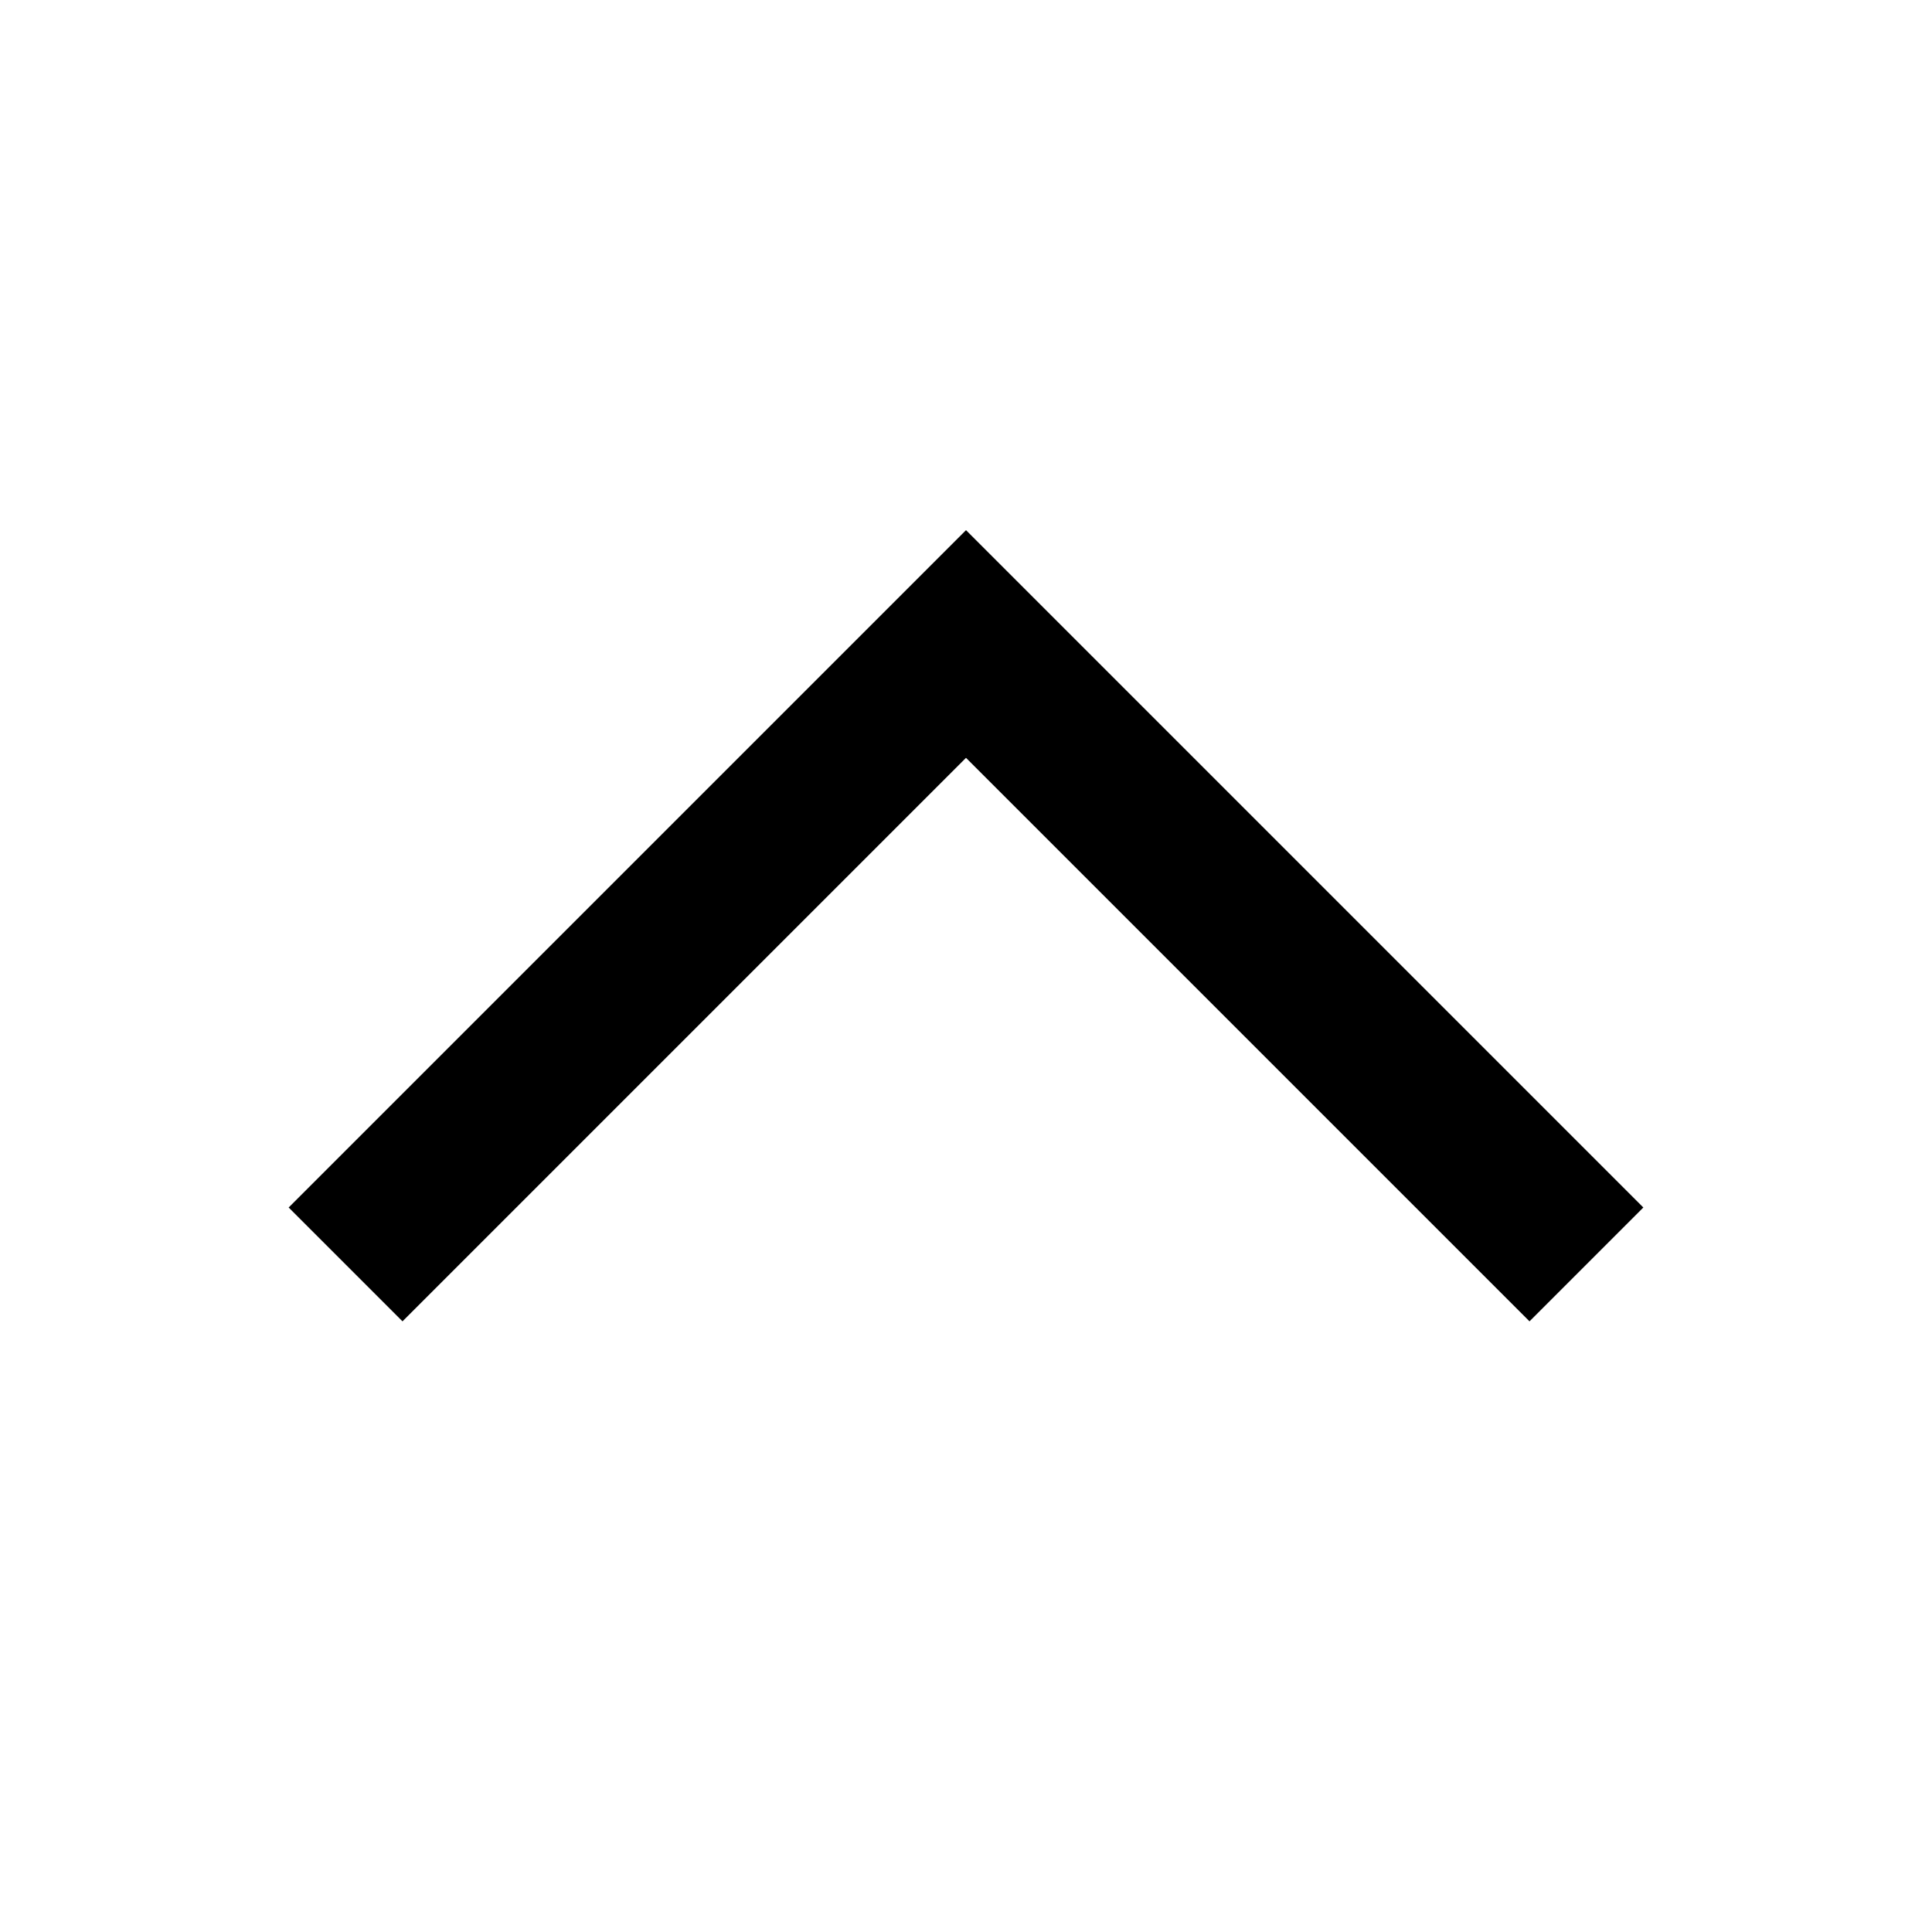
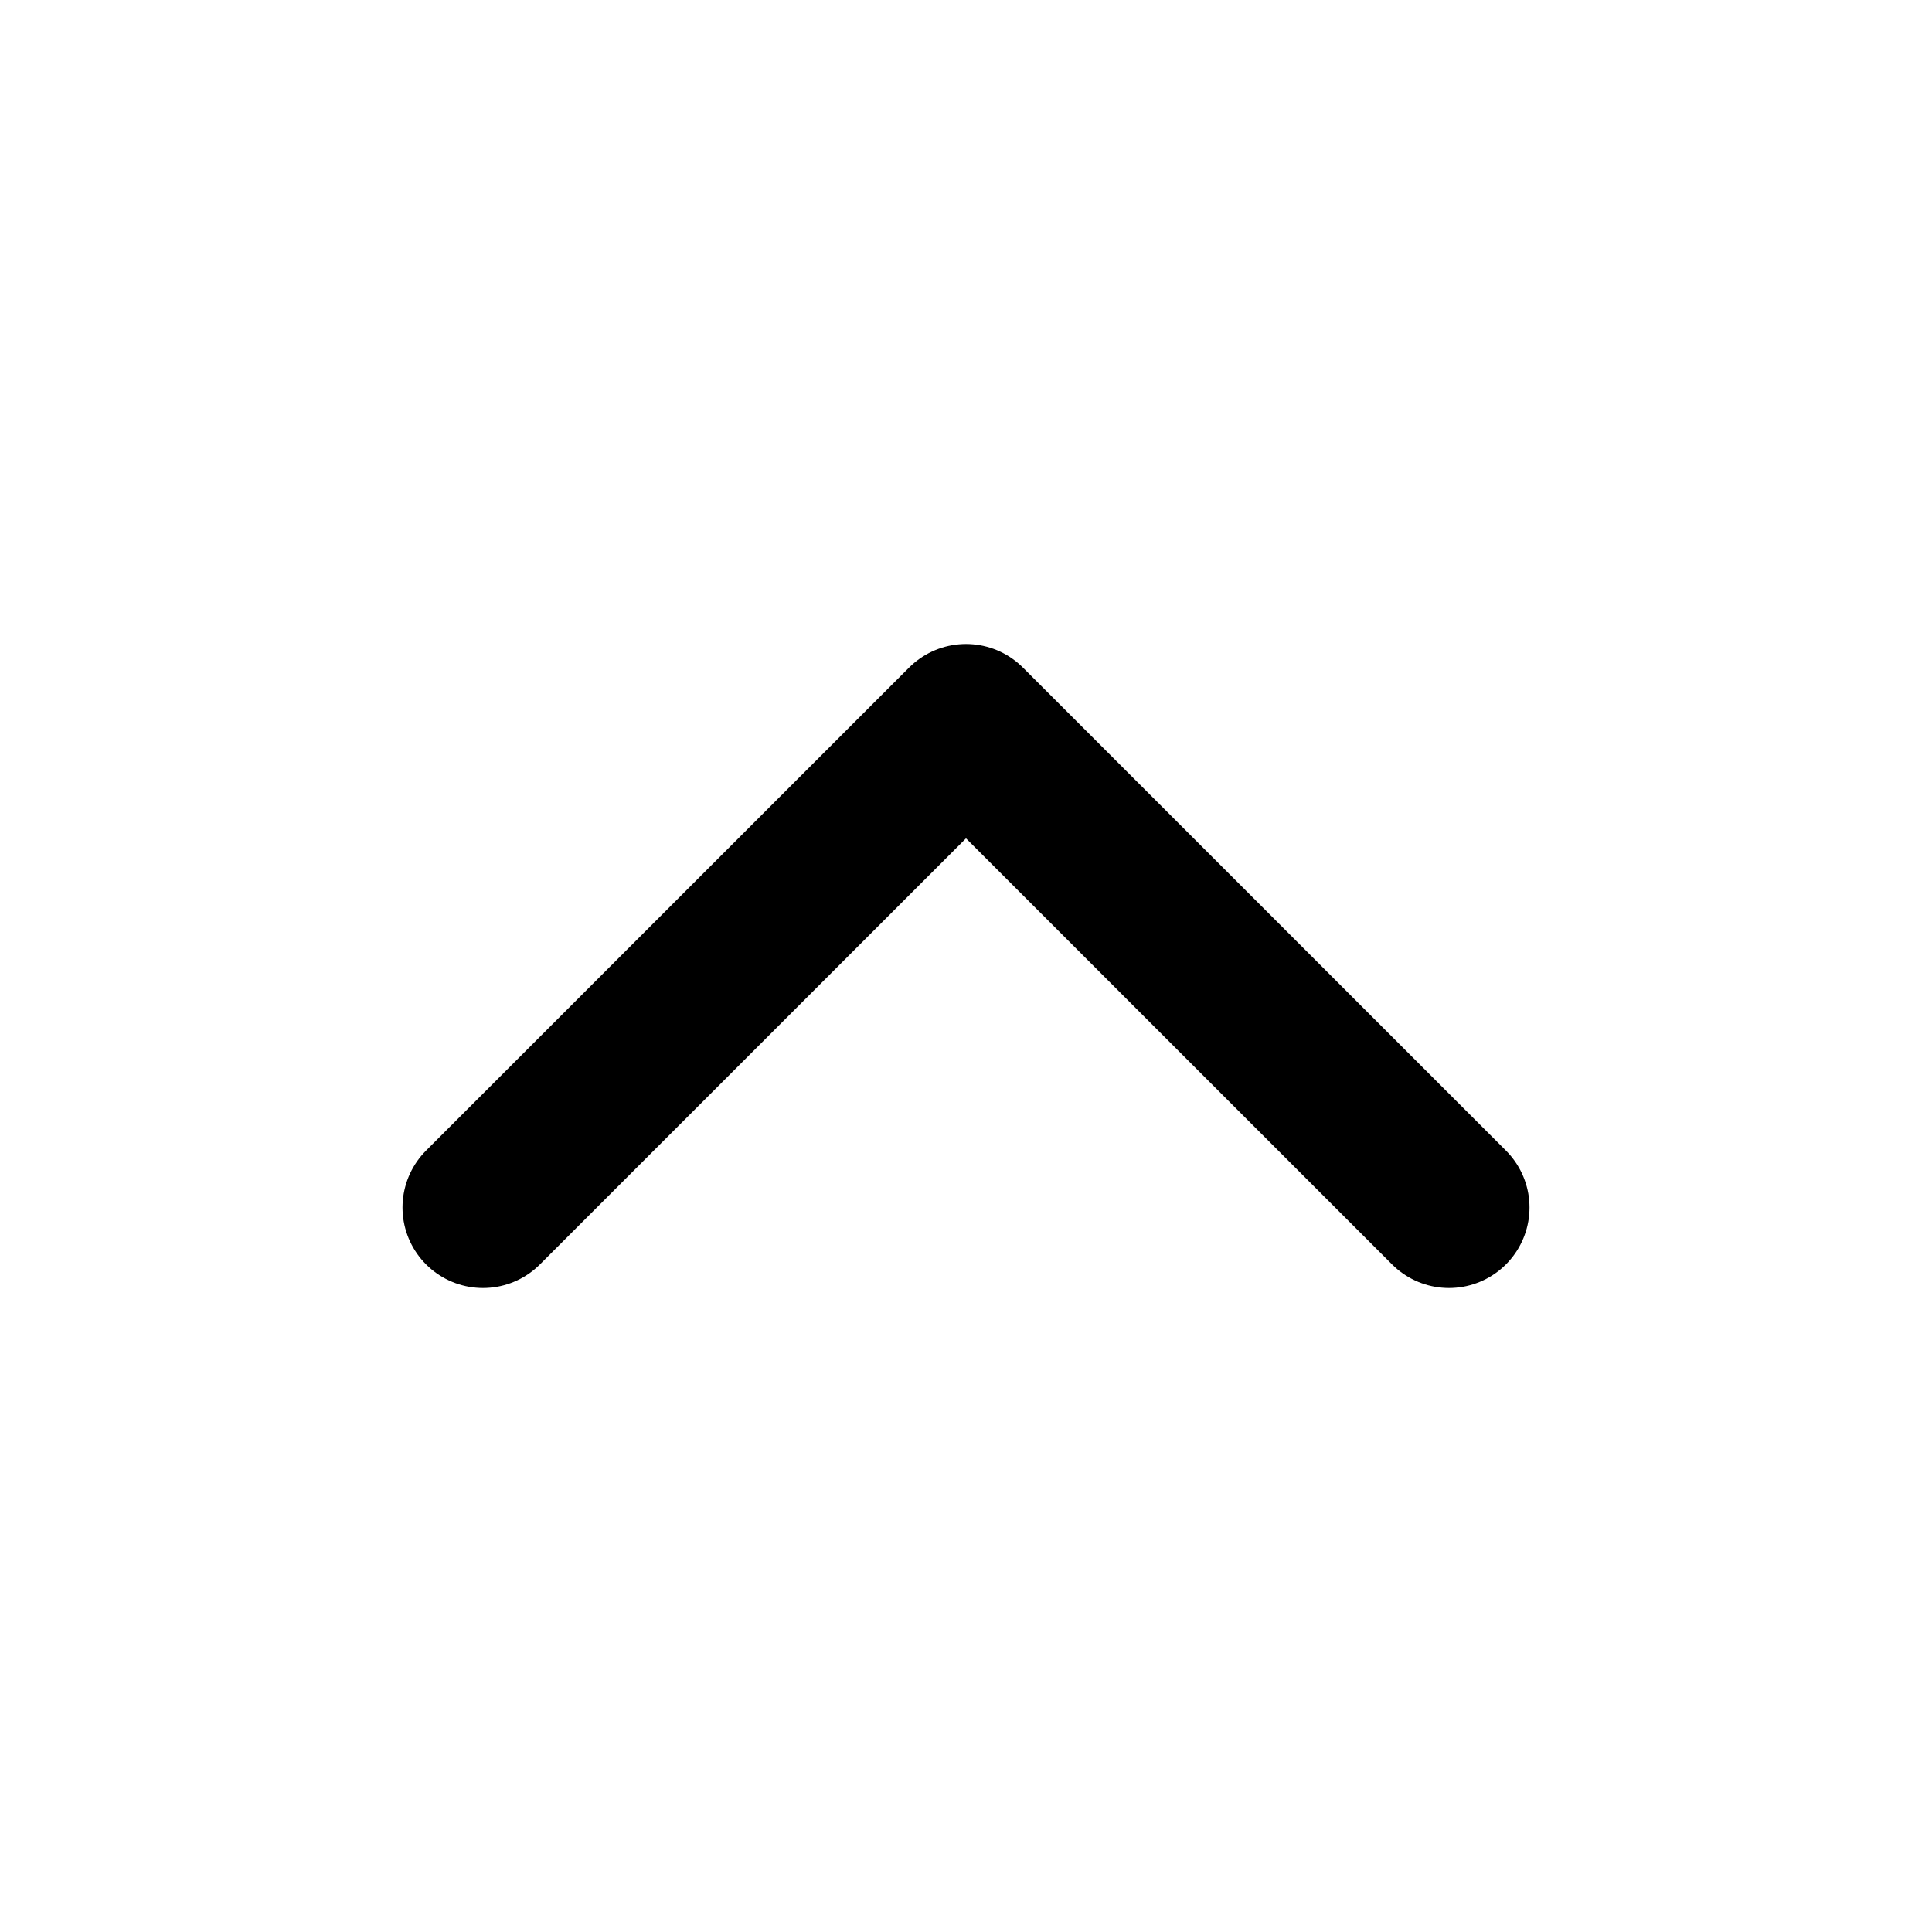
<svg xmlns="http://www.w3.org/2000/svg" width="24" height="24" viewBox="0 0 24 24">
-   <path fill="none" stroke="currentColor" stroke-width="2" stroke-linecap="square" stroke-linejoin="miter" stroke-miterlimit="2" d="M5 15l7-7 7 7" />
+   <g fill="none" stroke="currentColor" stroke-width="2" stroke-linecap="round" stroke-linejoin="round">
+     <path d="M6 15l6 -6l6 6" />
+   </g>
</svg>
